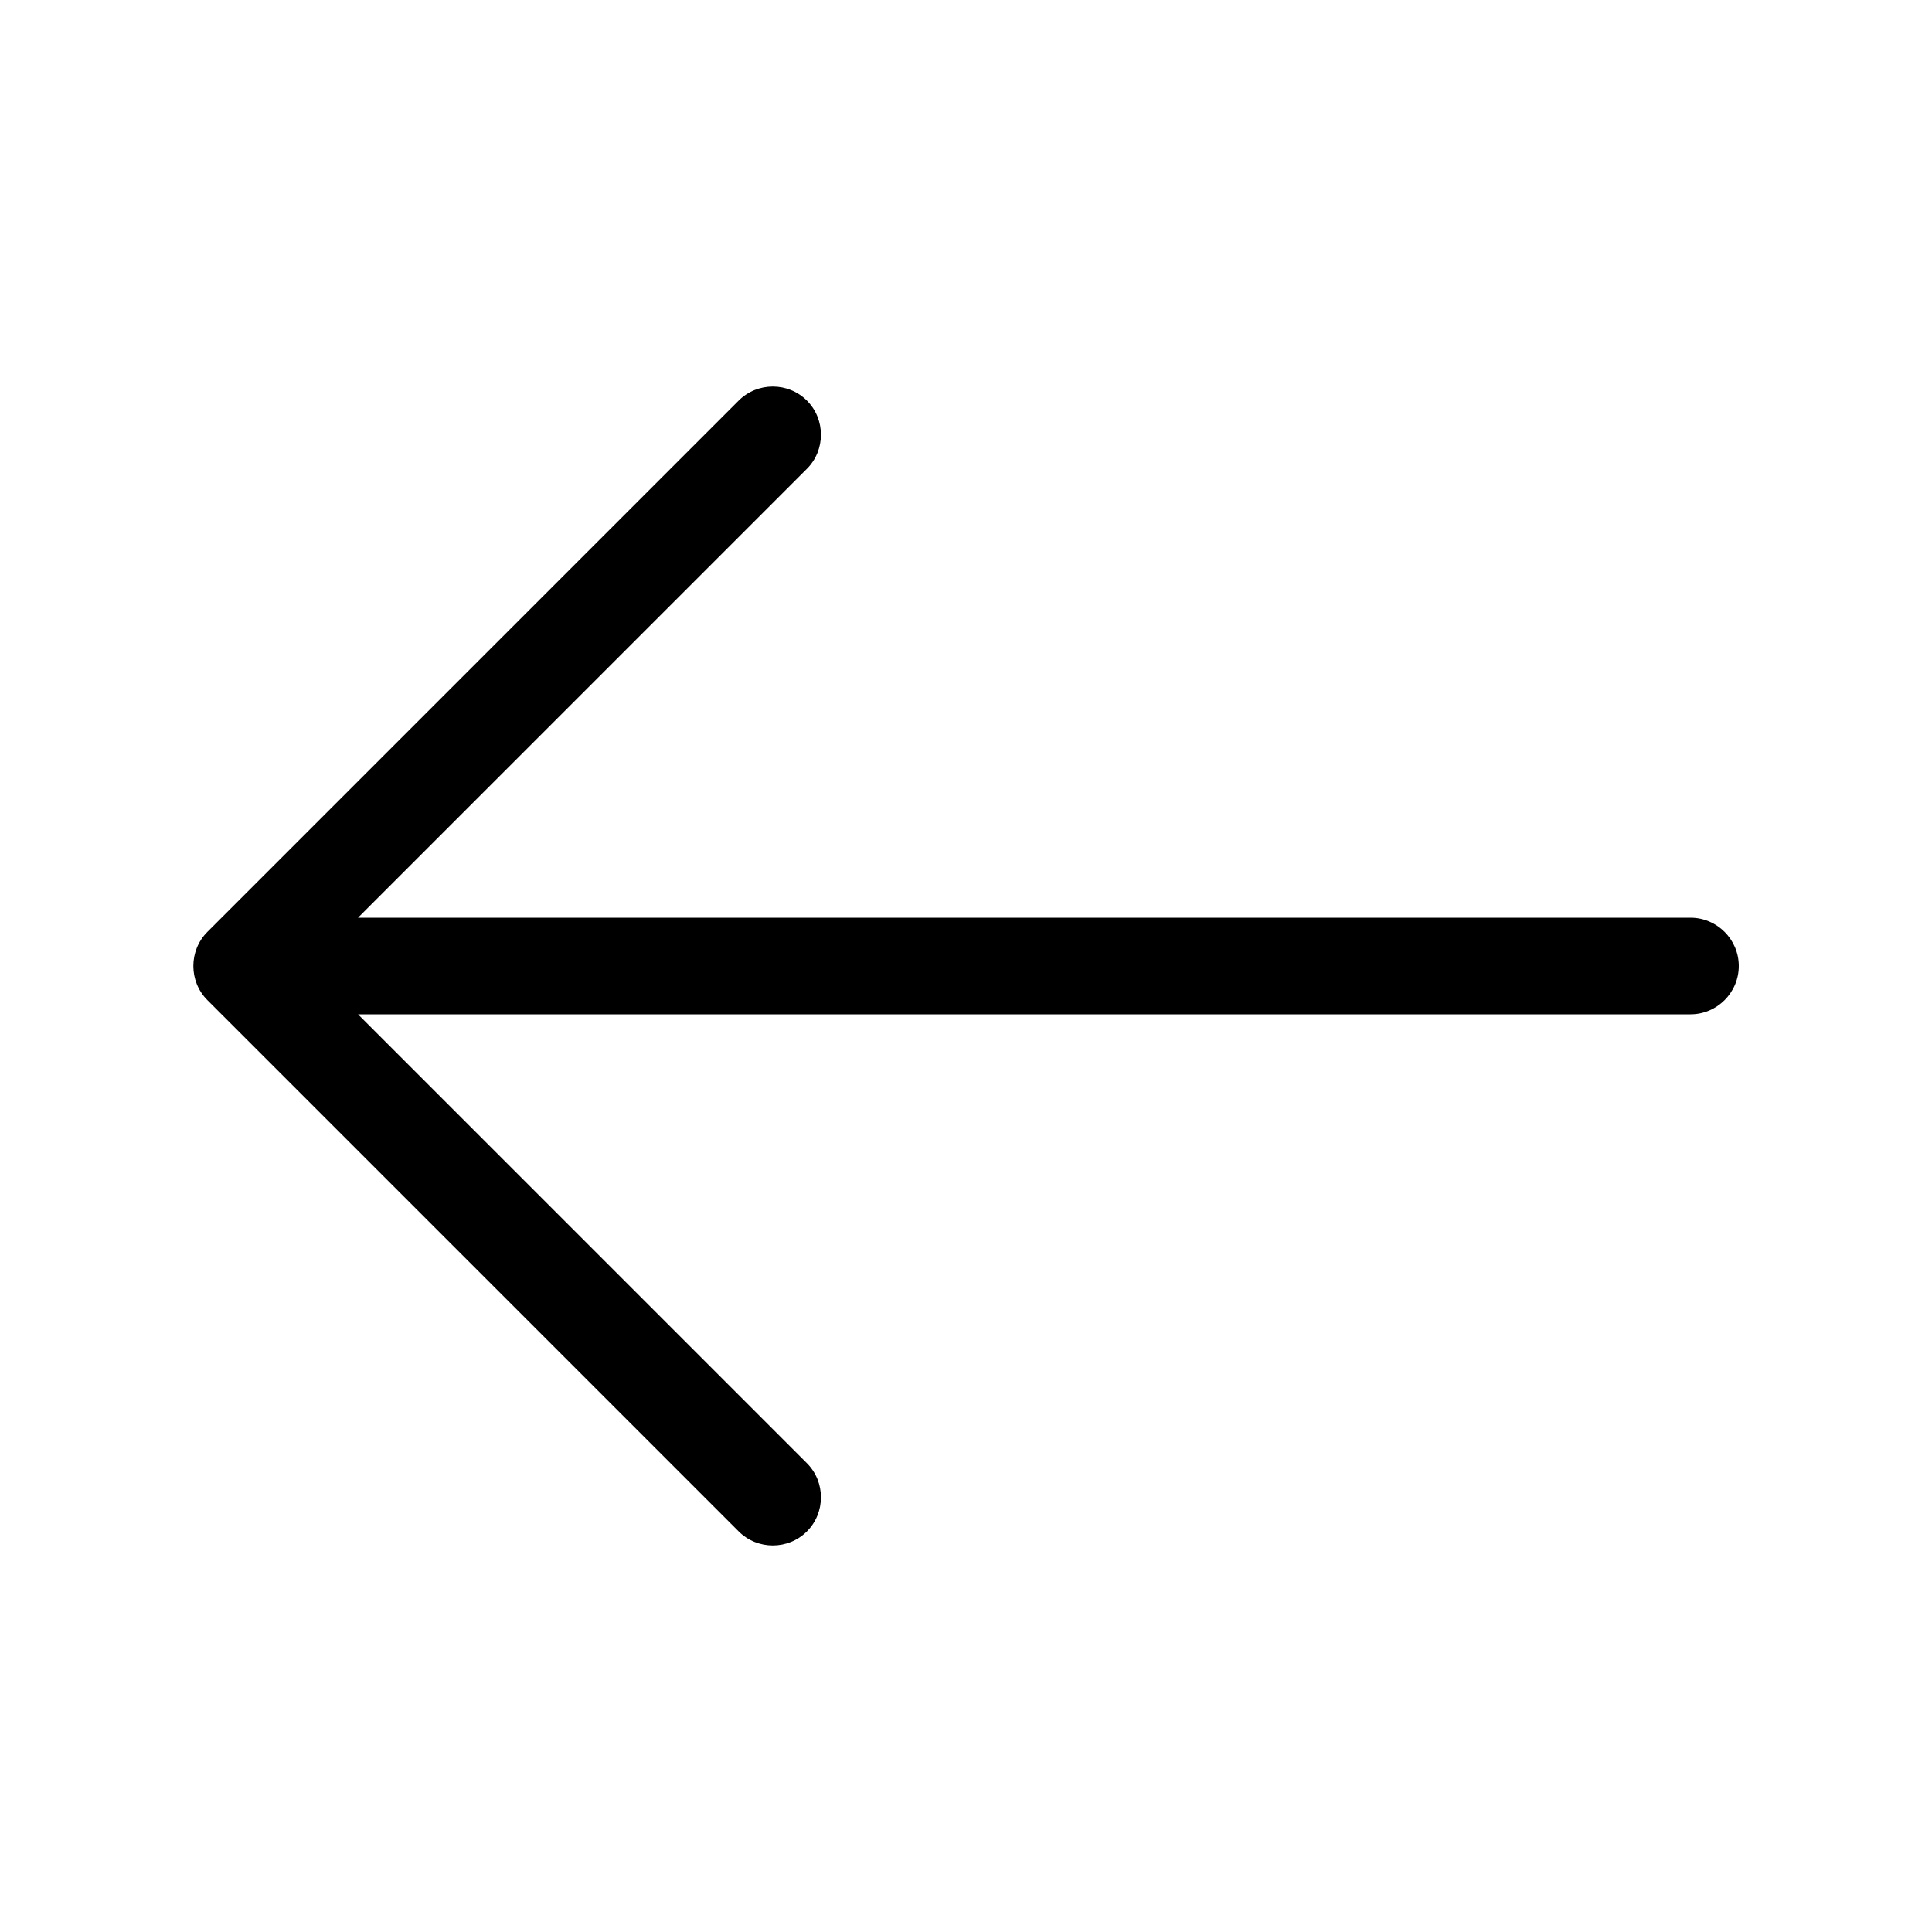
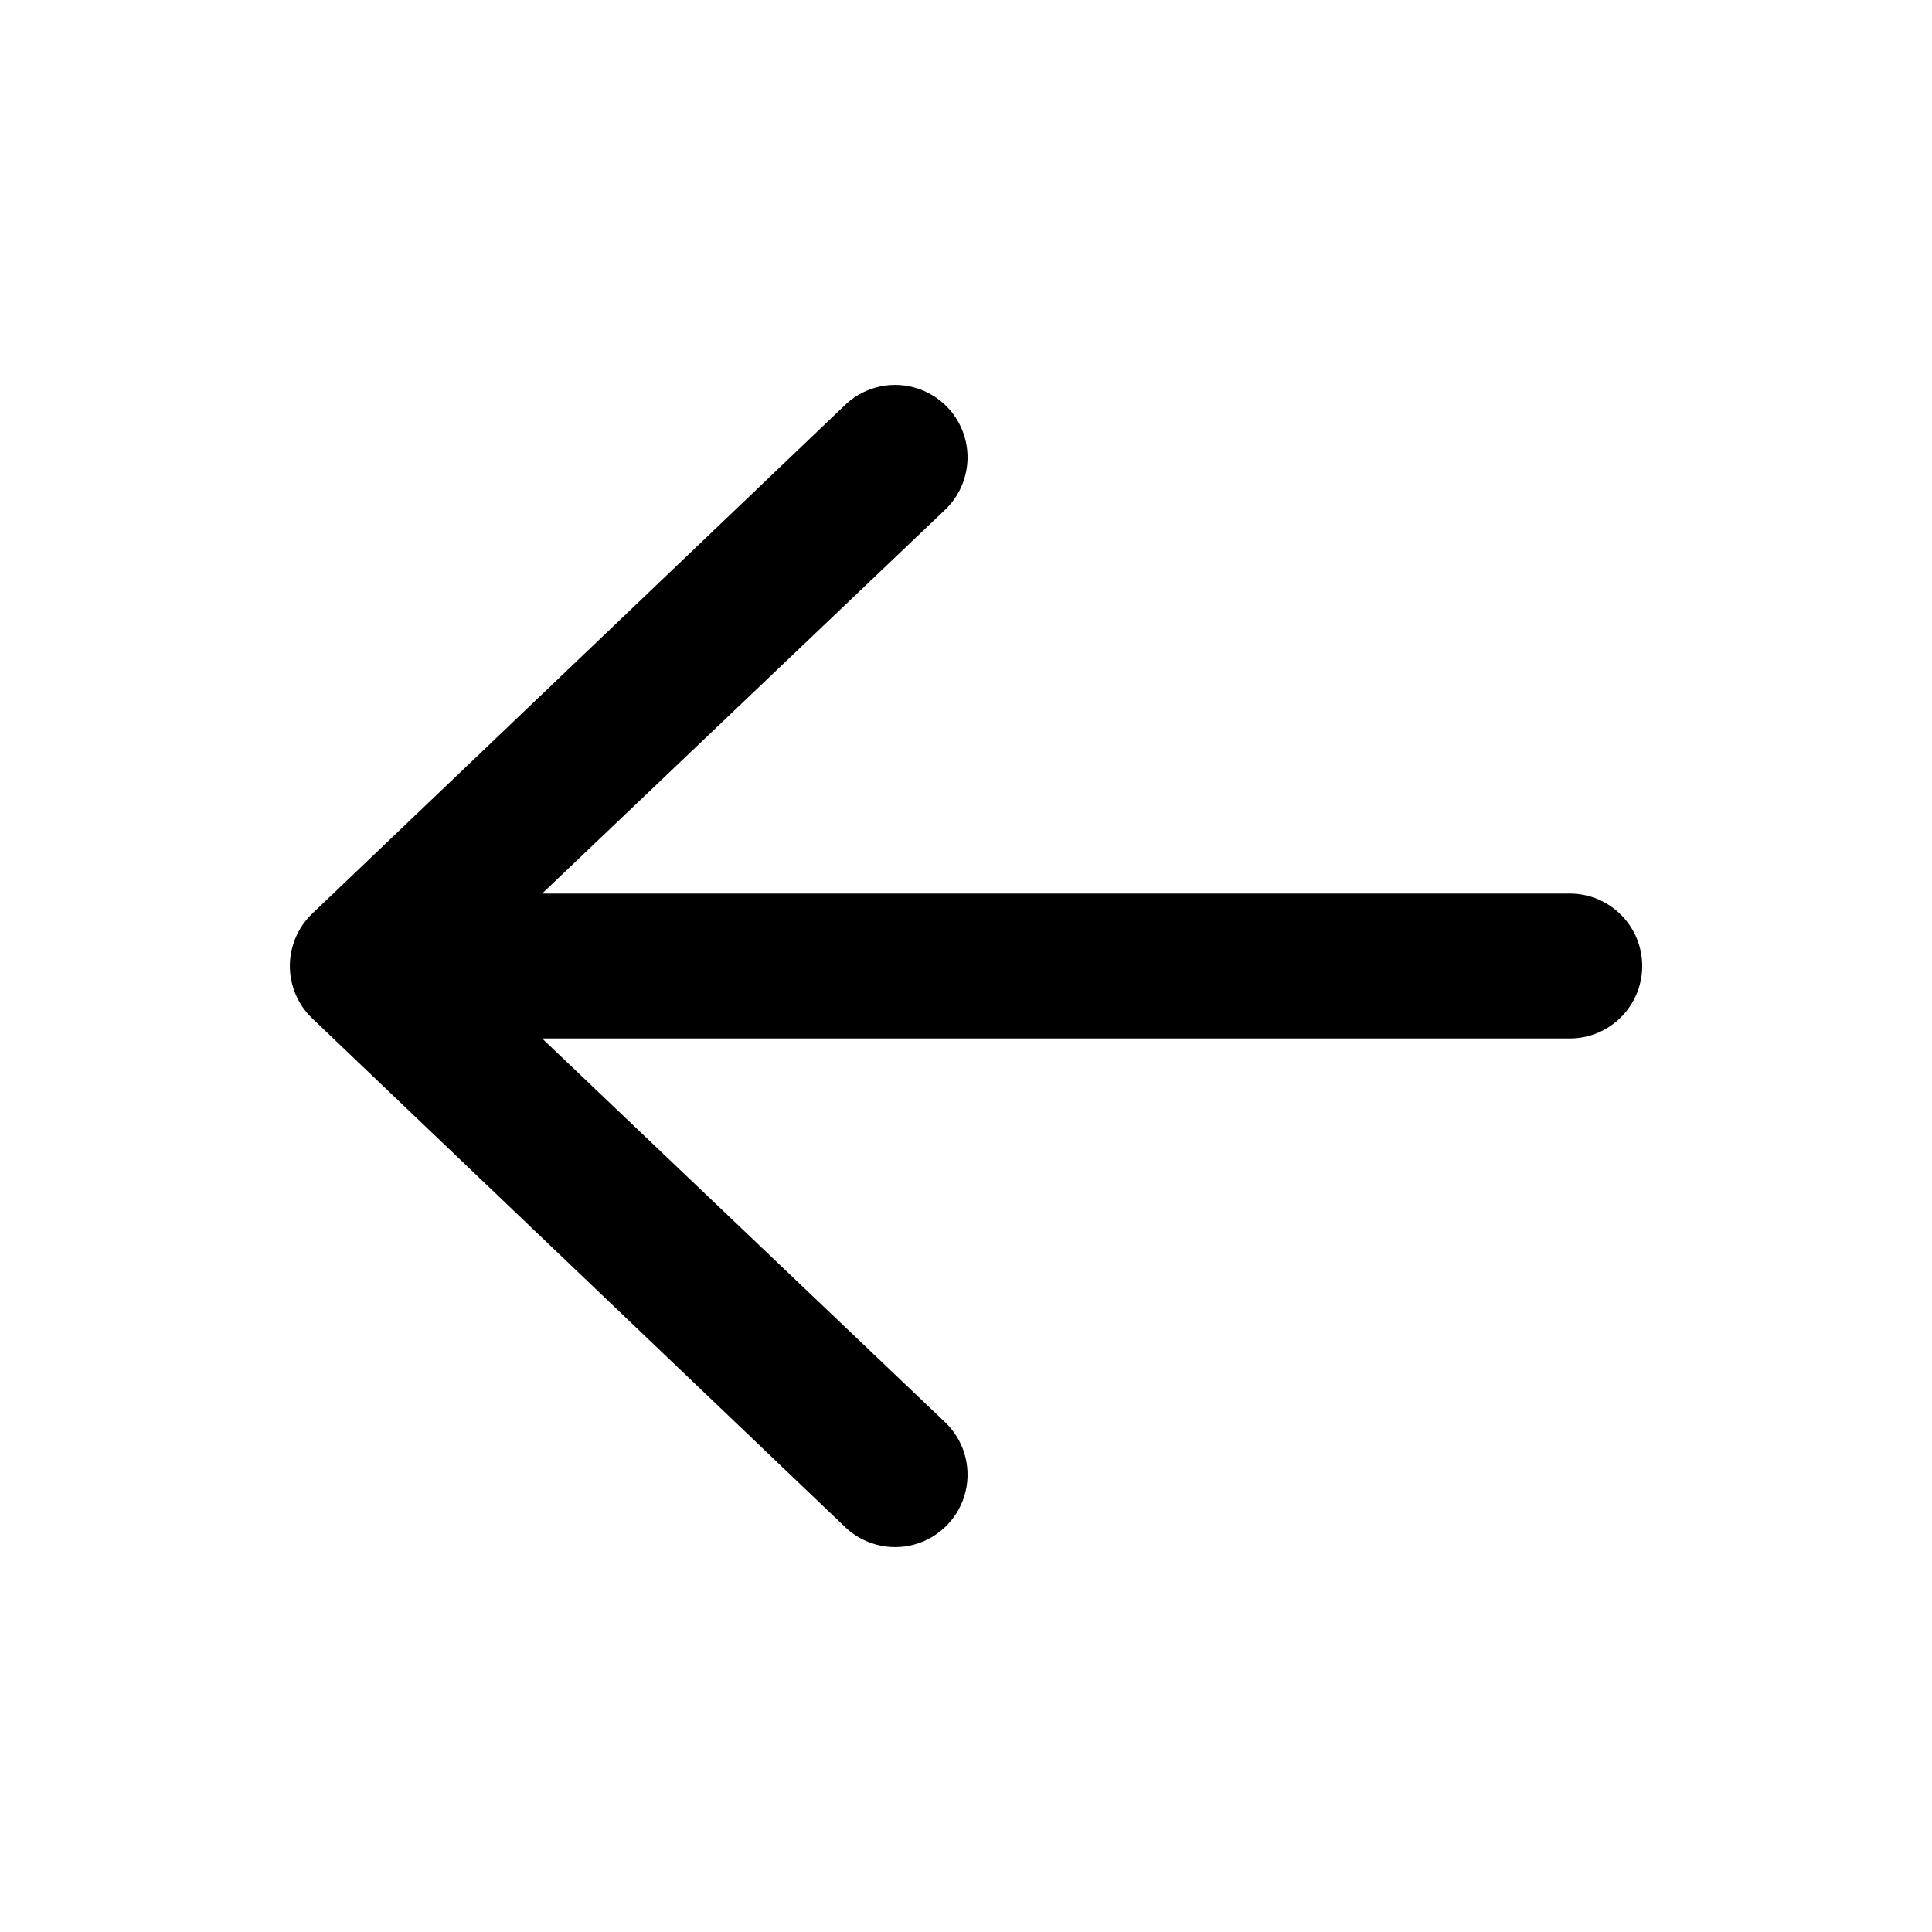
- <svg xmlns="http://www.w3.org/2000/svg" viewBox="0 0 640 640">
-   <path d="M68.7 308.7C62.5 314.9 62.5 325.1 68.7 331.3L244.7 507.3C250.9 513.5 261.1 513.5 267.3 507.3C273.5 501.1 273.5 490.9 267.3 484.7L118.6 336L560 336C568.8 336 576 328.8 576 320C576 311.2 568.8 304 560 304L118.6 304L267.3 155.3C273.5 149.1 273.5 138.9 267.3 132.7C261.1 126.5 250.9 126.5 244.7 132.7L68.7 308.7z" />
+ <svg xmlns="http://www.w3.org/2000/svg" viewBox="0 0 20 20">
+   <path fill-rule="evenodd" d="M17 10a.75.75 0 0 1-.75.75H5.612l4.158 3.96a.75.75 0 1 1-1.04 1.08l-5.5-5.25a.75.75 0 0 1 0-1.08l5.5-5.25a.75.75 0 1 1 1.04 1.08L5.612 9.25H16.25A.75.75 0 0 1 17 10Z" clip-rule="evenodd" />
</svg>
